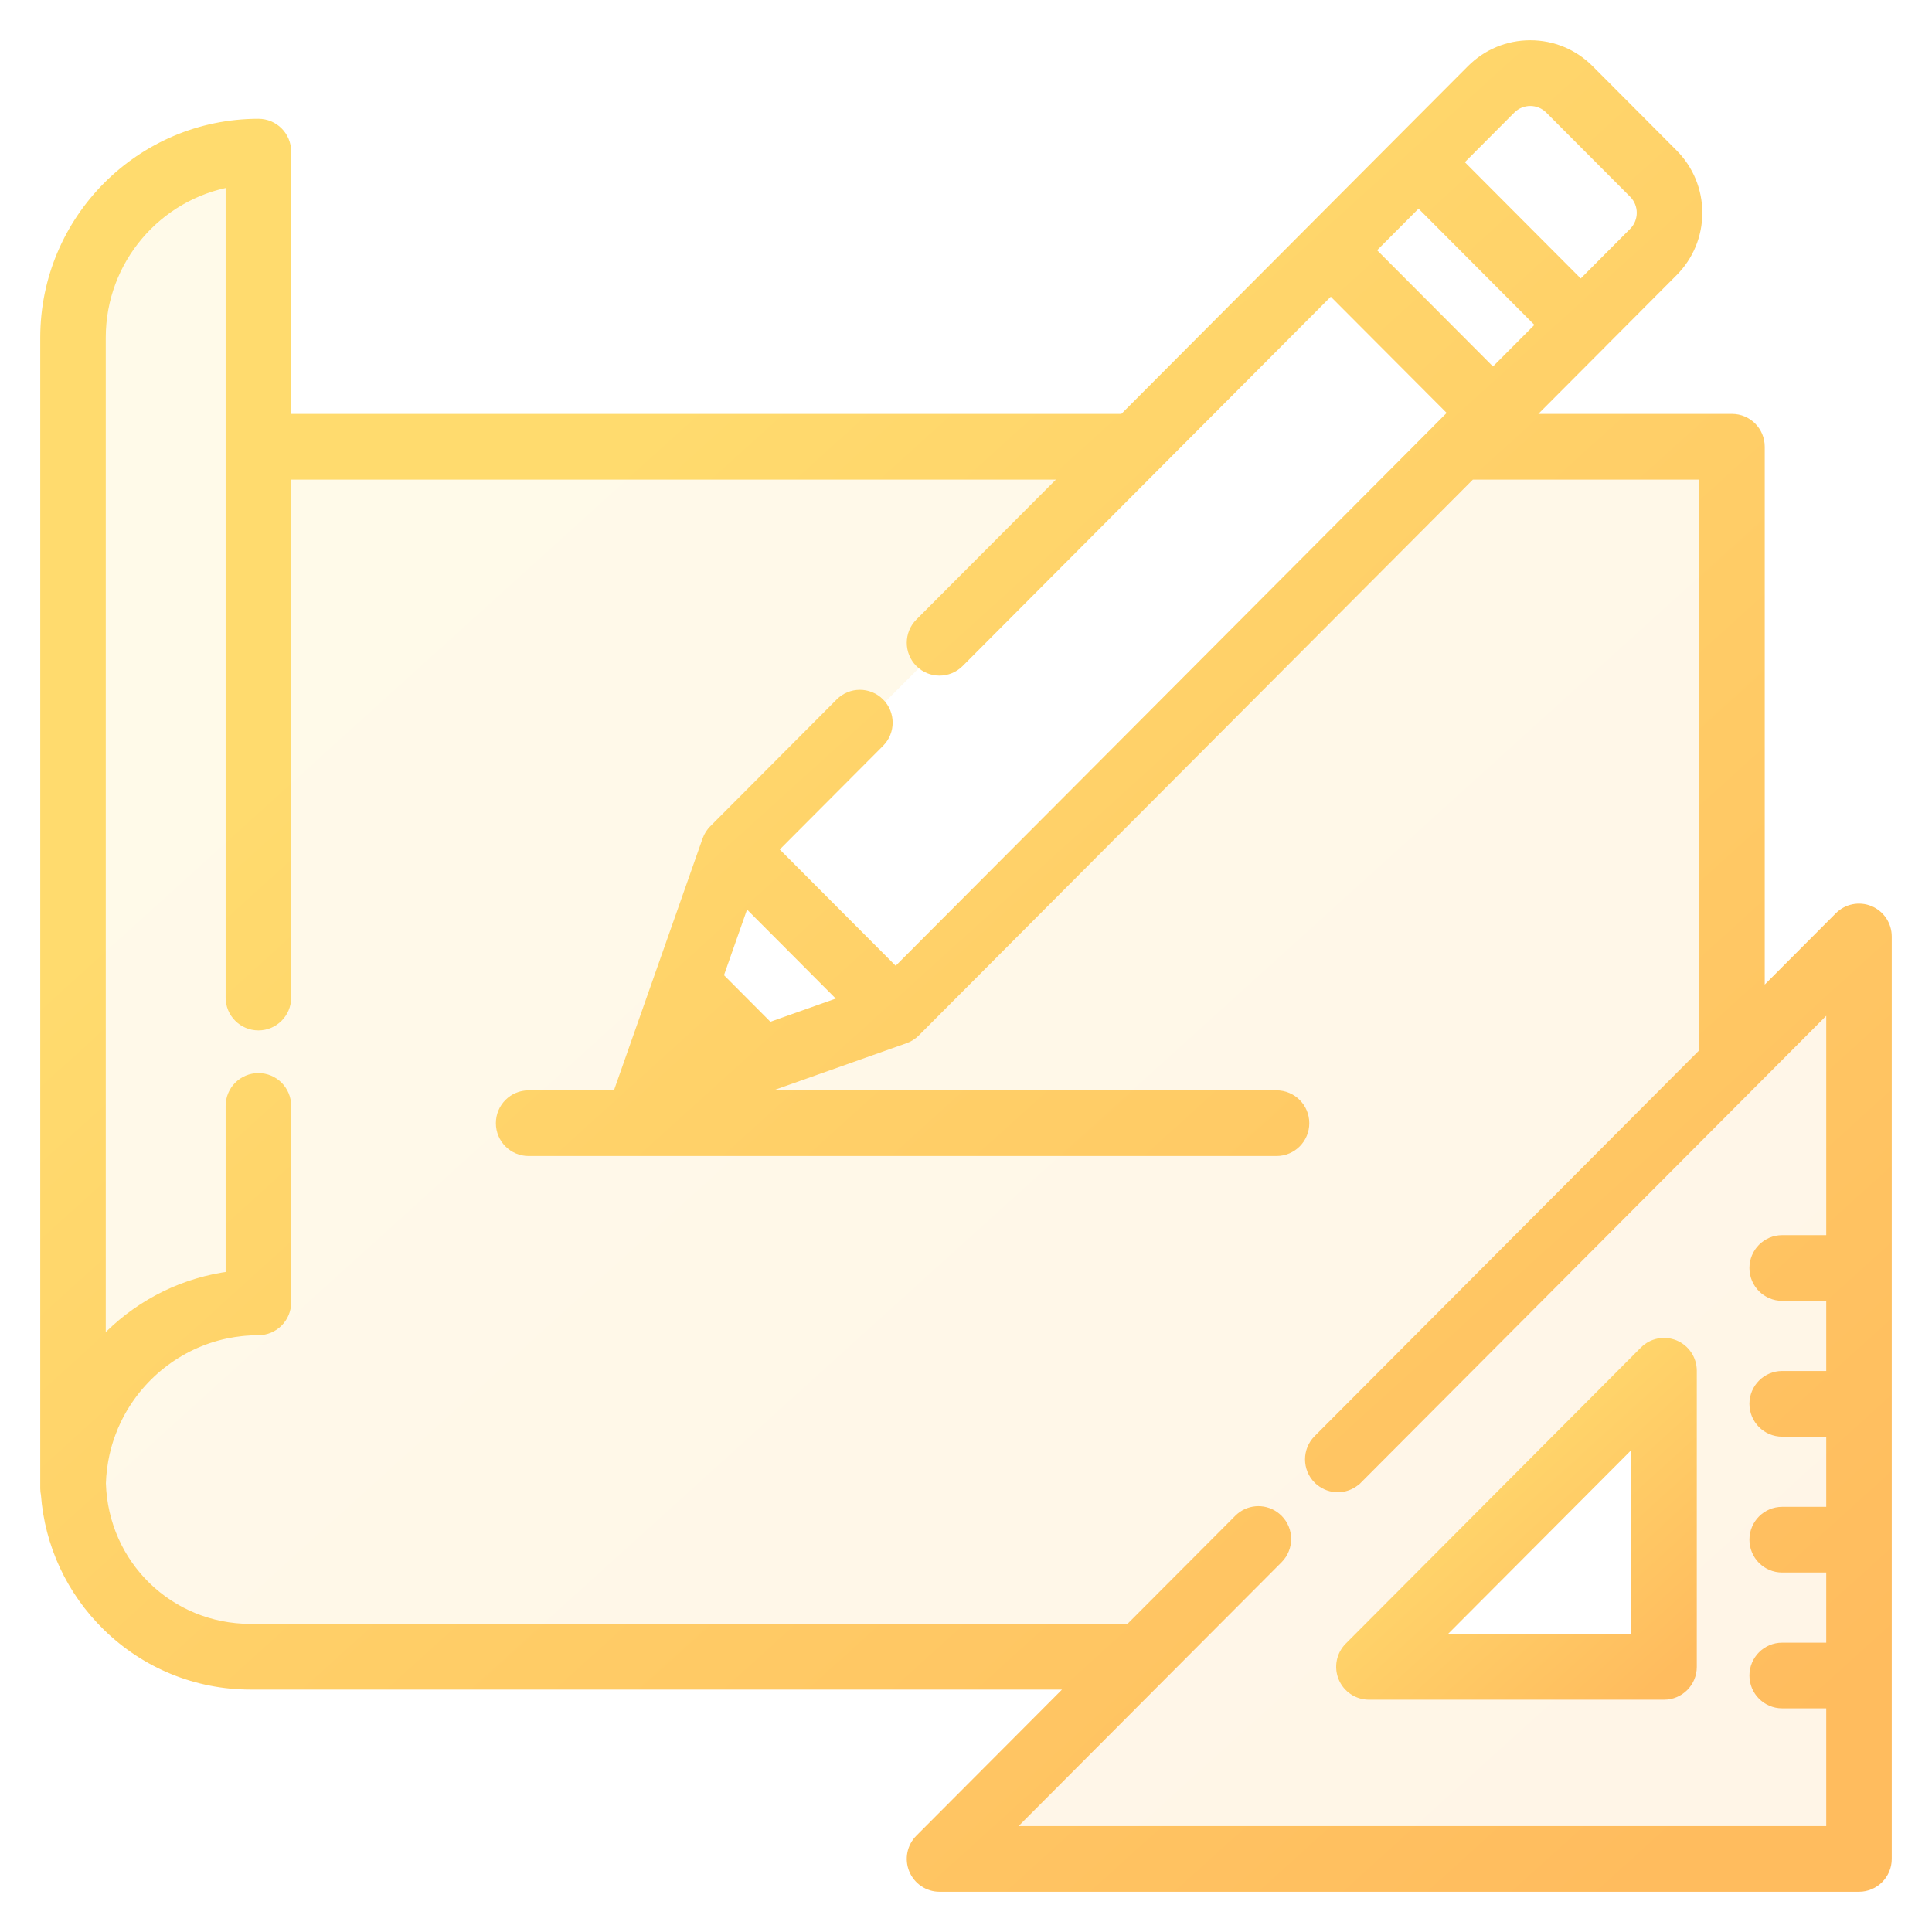
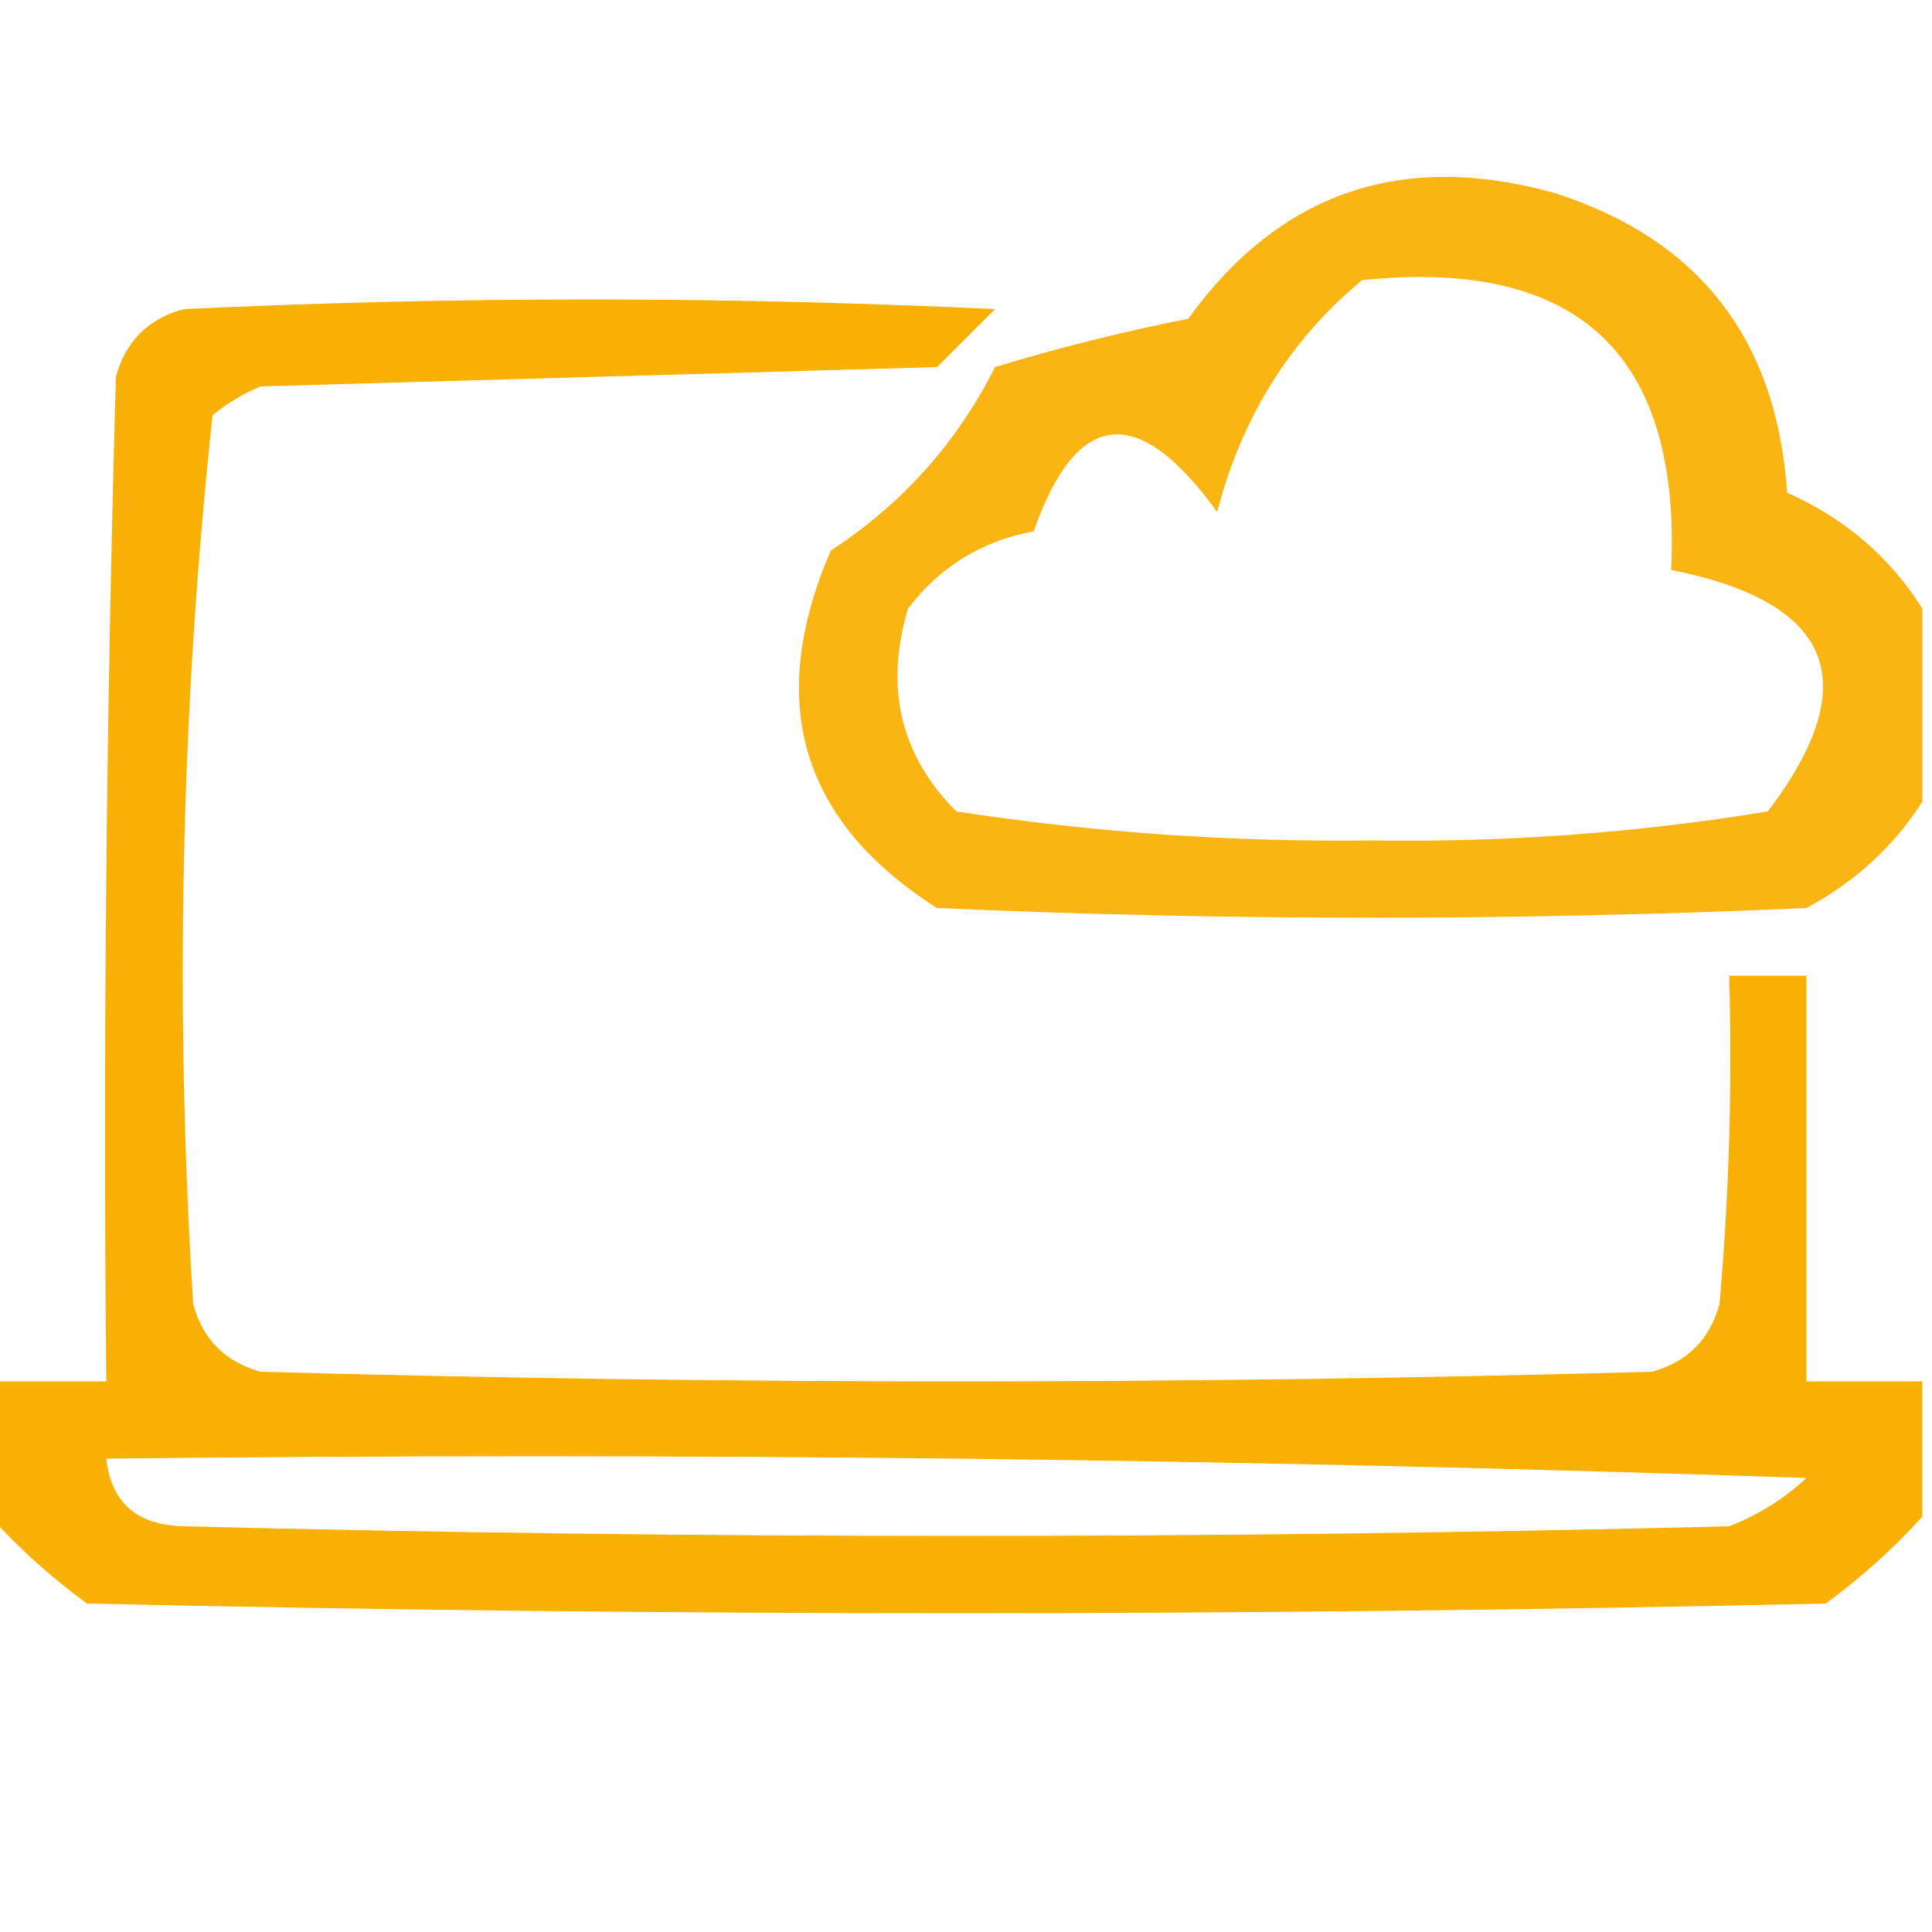
- <svg xmlns="http://www.w3.org/2000/svg" width="42" height="42" viewBox="0 0 42 42" fill="none">
-   <path opacity="0.15" fill-rule="evenodd" clip-rule="evenodd" d="M40.638 19.814C40.418 19.723 40.166 19.773 39.998 19.942L38.239 21.706V9.712C38.239 9.386 37.977 9.123 37.652 9.123H33.141L34.779 7.48L34.779 7.479L36.357 5.896C36.695 5.557 36.882 5.106 36.882 4.626C36.882 4.147 36.695 3.696 36.357 3.356L34.533 1.526C34.195 1.187 33.745 1 33.267 1C32.789 1 32.339 1.187 32.001 1.526L30.422 3.11L28.515 5.023L24.429 9.123H6.205V3.296C6.205 2.97 5.942 2.707 5.618 2.707C3.071 2.707 1 4.785 1 7.339V32.356C1 32.399 1.005 32.442 1.014 32.483C1.095 33.566 1.562 34.573 2.344 35.338C3.179 36.155 4.281 36.605 5.447 36.605H23.388L20.009 39.995C19.841 40.163 19.791 40.416 19.882 40.636C19.973 40.856 20.187 41 20.424 41H40.413C40.737 41 41 40.736 41 40.411V20.358C41 20.12 40.857 19.905 40.638 19.814ZM32.831 2.359C33.072 2.118 33.463 2.118 33.703 2.359L35.527 4.189C35.767 4.43 35.767 4.822 35.527 5.063L34.364 6.231L31.668 3.526L32.831 2.359ZM30.838 4.359L33.533 7.063L32.456 8.144L29.761 5.44L30.838 4.359ZM18.397 21.76L16.715 22.356L15.595 21.232L16.188 19.544L18.397 21.76ZM35.829 30.171L30.171 35.829C30.108 35.892 30.152 36 30.241 36H36V30.241C36 30.152 35.892 30.108 35.829 30.171ZM16 18.5L19.5 22L32.5 9L29 5.5L16 18.5Z" fill="url(#paint0_linear)" />
-   <path d="M36.4 29.255C36.18 29.164 35.928 29.214 35.76 29.383L29.344 35.819C29.176 35.988 29.126 36.241 29.217 36.461C29.308 36.681 29.522 36.825 29.759 36.825H36.175C36.499 36.825 36.762 36.561 36.762 36.236V29.799C36.762 29.561 36.619 29.346 36.4 29.255ZM31.176 35.647L35.588 31.221V35.647H31.176Z" fill="url(#paint1_linear)" stroke="url(#paint2_linear)" stroke-width="0.25" />
-   <path d="M40.638 19.814C40.418 19.723 40.166 19.773 39.998 19.942L38.239 21.706V9.712C38.239 9.386 37.977 9.123 37.652 9.123H33.141L34.779 7.48C34.779 7.48 34.779 7.479 34.779 7.479L36.357 5.896C36.695 5.557 36.882 5.106 36.882 4.626C36.882 4.147 36.695 3.696 36.357 3.356L34.533 1.526C34.195 1.187 33.745 1 33.267 1C32.789 1 32.339 1.187 32.001 1.526L30.422 3.11L28.515 5.023L24.429 9.123H6.205V3.296C6.205 2.97 5.942 2.707 5.618 2.707C3.071 2.707 1 4.785 1 7.339V32.356C1 32.399 1.005 32.442 1.014 32.483C1.095 33.566 1.562 34.573 2.344 35.338C3.179 36.155 4.281 36.605 5.447 36.605H23.388L20.009 39.995C19.841 40.163 19.791 40.416 19.882 40.636C19.973 40.856 20.187 41 20.424 41H40.413C40.737 41 41 40.736 41 40.411V20.358C41 20.12 40.857 19.905 40.638 19.814ZM32.831 2.359C33.072 2.118 33.463 2.118 33.703 2.359L35.527 4.189C35.767 4.43 35.767 4.822 35.527 5.063L34.364 6.231L31.668 3.526L32.831 2.359ZM30.838 4.359L33.533 7.063L32.456 8.144L29.761 5.44L30.838 4.359ZM39.826 26.976H38.743C38.419 26.976 38.156 27.24 38.156 27.565C38.156 27.891 38.419 28.154 38.743 28.154H39.826V29.929H38.743C38.419 29.929 38.156 30.193 38.156 30.518C38.156 30.844 38.419 31.107 38.743 31.107H39.826V32.882H38.743C38.419 32.882 38.156 33.146 38.156 33.471C38.156 33.797 38.419 34.06 38.743 34.06H39.826V35.835H38.743C38.419 35.835 38.156 36.099 38.156 36.424C38.156 36.749 38.419 37.013 38.743 37.013H39.826V39.822H21.842L27.772 33.873C28.001 33.643 28.001 33.27 27.772 33.04C27.746 33.014 27.717 32.991 27.688 32.97C27.459 32.813 27.145 32.836 26.942 33.04L24.562 35.427H5.448C3.667 35.427 2.233 34.032 2.177 32.249C2.18 32.137 2.189 32.026 2.203 31.917C2.203 31.916 2.203 31.915 2.203 31.915C2.21 31.863 2.218 31.811 2.227 31.759C2.228 31.753 2.229 31.747 2.23 31.741C2.238 31.695 2.247 31.65 2.257 31.604C2.26 31.591 2.263 31.579 2.266 31.566C2.275 31.527 2.285 31.489 2.295 31.451C2.3 31.43 2.306 31.41 2.312 31.389C2.321 31.359 2.33 31.329 2.339 31.3C2.349 31.27 2.359 31.241 2.369 31.212C2.376 31.192 2.383 31.171 2.391 31.151C2.405 31.112 2.42 31.074 2.436 31.036C2.44 31.025 2.445 31.014 2.449 31.003C2.469 30.956 2.49 30.91 2.512 30.864C2.513 30.862 2.514 30.86 2.515 30.858C2.974 29.905 3.858 29.194 4.917 28.973C4.92 28.973 4.923 28.972 4.926 28.971C4.975 28.961 5.024 28.953 5.073 28.945C5.082 28.944 5.09 28.942 5.098 28.941C5.143 28.934 5.188 28.928 5.233 28.923C5.246 28.922 5.258 28.92 5.271 28.919C5.314 28.914 5.358 28.912 5.402 28.909C5.416 28.908 5.43 28.906 5.444 28.906C5.501 28.903 5.559 28.901 5.618 28.901C5.942 28.901 6.205 28.638 6.205 28.312V24.042C6.205 23.716 5.942 23.453 5.618 23.453C5.293 23.453 5.03 23.716 5.03 24.042V27.76C4.039 27.886 3.119 28.33 2.393 29.041C2.317 29.115 2.245 29.193 2.174 29.272V7.339C2.174 5.635 3.41 4.215 5.03 3.935V21.686C5.03 22.011 5.293 22.275 5.618 22.275C5.942 22.275 6.205 22.011 6.205 21.686V10.301H23.255L20.009 13.557C19.78 13.787 19.78 14.16 20.009 14.39C20.238 14.62 20.61 14.62 20.839 14.39L25.087 10.128C25.087 10.128 25.087 10.128 25.087 10.128L28.93 6.273L31.626 8.977L31.309 9.294C31.309 9.295 31.309 9.295 31.309 9.295L19.471 21.172L16.775 18.467L19.108 16.126C19.338 15.896 19.338 15.523 19.108 15.293C18.879 15.063 18.507 15.063 18.278 15.293L15.529 18.051C15.515 18.066 15.501 18.081 15.488 18.097C15.484 18.102 15.48 18.108 15.476 18.114C15.468 18.125 15.46 18.136 15.452 18.147C15.448 18.154 15.444 18.161 15.44 18.168C15.433 18.179 15.427 18.19 15.421 18.201C15.418 18.209 15.414 18.216 15.411 18.224C15.405 18.235 15.401 18.247 15.396 18.259C15.395 18.263 15.393 18.267 15.391 18.271L14.247 21.522L13.467 23.738C13.457 23.768 13.45 23.798 13.444 23.828H11.492C11.167 23.828 10.905 24.092 10.905 24.417C10.905 24.742 11.167 25.006 11.492 25.006H27.75C28.075 25.006 28.338 24.742 28.338 24.417C28.338 24.092 28.075 23.828 27.75 23.828H16.085L19.666 22.56C19.669 22.559 19.672 22.557 19.675 22.556C19.689 22.551 19.702 22.545 19.716 22.539C19.721 22.537 19.727 22.534 19.732 22.532C19.746 22.525 19.76 22.517 19.773 22.509C19.778 22.506 19.782 22.503 19.786 22.501C19.801 22.492 19.814 22.482 19.828 22.471C19.831 22.469 19.835 22.466 19.838 22.464C19.854 22.45 19.87 22.436 19.886 22.421L31.967 10.301H37.065V22.884L28.667 31.309C28.438 31.539 28.438 31.912 28.667 32.142C28.681 32.156 28.696 32.17 28.712 32.182C28.819 32.27 28.951 32.315 29.082 32.315C29.214 32.315 29.345 32.27 29.453 32.182C29.468 32.17 29.483 32.156 29.497 32.142L29.498 32.142L39.826 21.78V26.976ZM18.397 21.76L16.715 22.356L15.595 21.232L16.188 19.544L18.397 21.76Z" fill="url(#paint3_linear)" stroke="url(#paint4_linear)" stroke-width="0.25" />
-   <defs>
-     <linearGradient id="paint0_linear" x1="3.267" y1="1" x2="37.8" y2="39.133" gradientUnits="userSpaceOnUse">
-       <stop offset="0.259" stop-color="#FFDB6E" />
-       <stop offset="1" stop-color="#FFBC5E" />
-     </linearGradient>
-     <linearGradient id="paint1_linear" x1="29.602" y1="29.21" x2="36.178" y2="36.448" gradientUnits="userSpaceOnUse">
-       <stop offset="0.259" stop-color="#FFDB6E" />
-       <stop offset="1" stop-color="#FFBC5E" />
-     </linearGradient>
-     <linearGradient id="paint2_linear" x1="29.602" y1="29.21" x2="36.178" y2="36.448" gradientUnits="userSpaceOnUse">
-       <stop offset="0.259" stop-color="#FFDB6E" />
-       <stop offset="1" stop-color="#FFBC5E" />
-     </linearGradient>
-     <linearGradient id="paint3_linear" x1="3.267" y1="1" x2="37.8" y2="39.133" gradientUnits="userSpaceOnUse">
-       <stop offset="0.259" stop-color="#FFDB6E" />
-       <stop offset="1" stop-color="#FFBC5E" />
-     </linearGradient>
-     <linearGradient id="paint4_linear" x1="3.267" y1="1" x2="37.8" y2="39.133" gradientUnits="userSpaceOnUse">
-       <stop offset="0.259" stop-color="#FFDB6E" />
-       <stop offset="1" stop-color="#FFBC5E" />
-     </linearGradient>
-   </defs>
+ <svg xmlns="http://www.w3.org/2000/svg" version="1.1" width="100px" height="100px" style="shape-rendering:geometricPrecision; text-rendering:geometricPrecision; image-rendering:optimizeQuality; fill-rule:evenodd; clip-rule:evenodd">
+   <g>
+     <path style="opacity:0.936" fill="#fab004" d="M 99.5,31.5 C 99.5,34.833 99.5,38.167 99.5,41.5C 98.023,43.807 96.023,45.64 93.5,47C 78.5,47.667 63.5,47.667 48.5,47C 41.45,42.513 39.617,36.346 43,28.5C 46.706,26.075 49.54,22.909 51.5,19C 54.77,18.005 58.103,17.172 61.5,16.5C 66.237,9.946 72.571,7.779 80.5,10C 87.963,12.404 91.963,17.57 92.5,25.5C 95.493,26.833 97.827,28.833 99.5,31.5 Z M 70.5,14.5 C 81.675,13.343 87.008,18.343 86.5,29.5C 94.9,31.171 96.567,35.337 91.5,42C 84.743,43.109 77.909,43.609 71,43.5C 63.772,43.59 56.605,43.09 49.5,42C 46.606,39.091 45.773,35.591 47,31.5C 48.645,29.338 50.812,28.005 53.5,27.5C 55.736,21.163 58.902,20.829 63,26.5C 64.276,21.589 66.776,17.589 70.5,14.5 Z" />
+   </g>
+   <g>
+     <path style="opacity:0.988" fill="#fab004" d="M 99.5,71.5 C 99.5,73.833 99.5,76.167 99.5,78.5C 98.028,80.134 96.362,81.634 94.5,83C 64.5,83.667 34.5,83.667 4.5,83C 2.638,81.634 0.972,80.134 -0.5,78.5C -0.5,76.167 -0.5,73.833 -0.5,71.5C 1.5,71.5 3.5,71.5 5.5,71.5C 5.333,54.163 5.5,36.83 6,19.5C 6.5,17.667 7.667,16.5 9.5,16C 23.5,15.333 37.5,15.333 51.5,16C 50.5,17 49.5,18 48.5,19C 36.833,19.333 25.167,19.667 13.5,20C 12.584,20.374 11.75,20.874 11,21.5C 9.366,36.741 9.032,52.074 10,67.5C 10.5,69.333 11.667,70.5 13.5,71C 37.5,71.667 61.5,71.667 85.5,71C 87.333,70.5 88.5,69.333 89,67.5C 89.499,61.843 89.666,56.176 89.5,50.5C 90.833,50.5 92.167,50.5 93.5,50.5C 93.5,57.5 93.5,64.5 93.5,71.5C 95.5,71.5 97.5,71.5 99.5,71.5 Z M 5.5,75.5 C 34.841,75.167 64.174,75.5 93.5,76.5C 92.335,77.584 91.002,78.417 89.5,79C 62.833,79.667 36.167,79.667 9.5,79C 7.09,78.943 5.756,77.776 5.5,75.5 Z" />
+   </g>
</svg>
